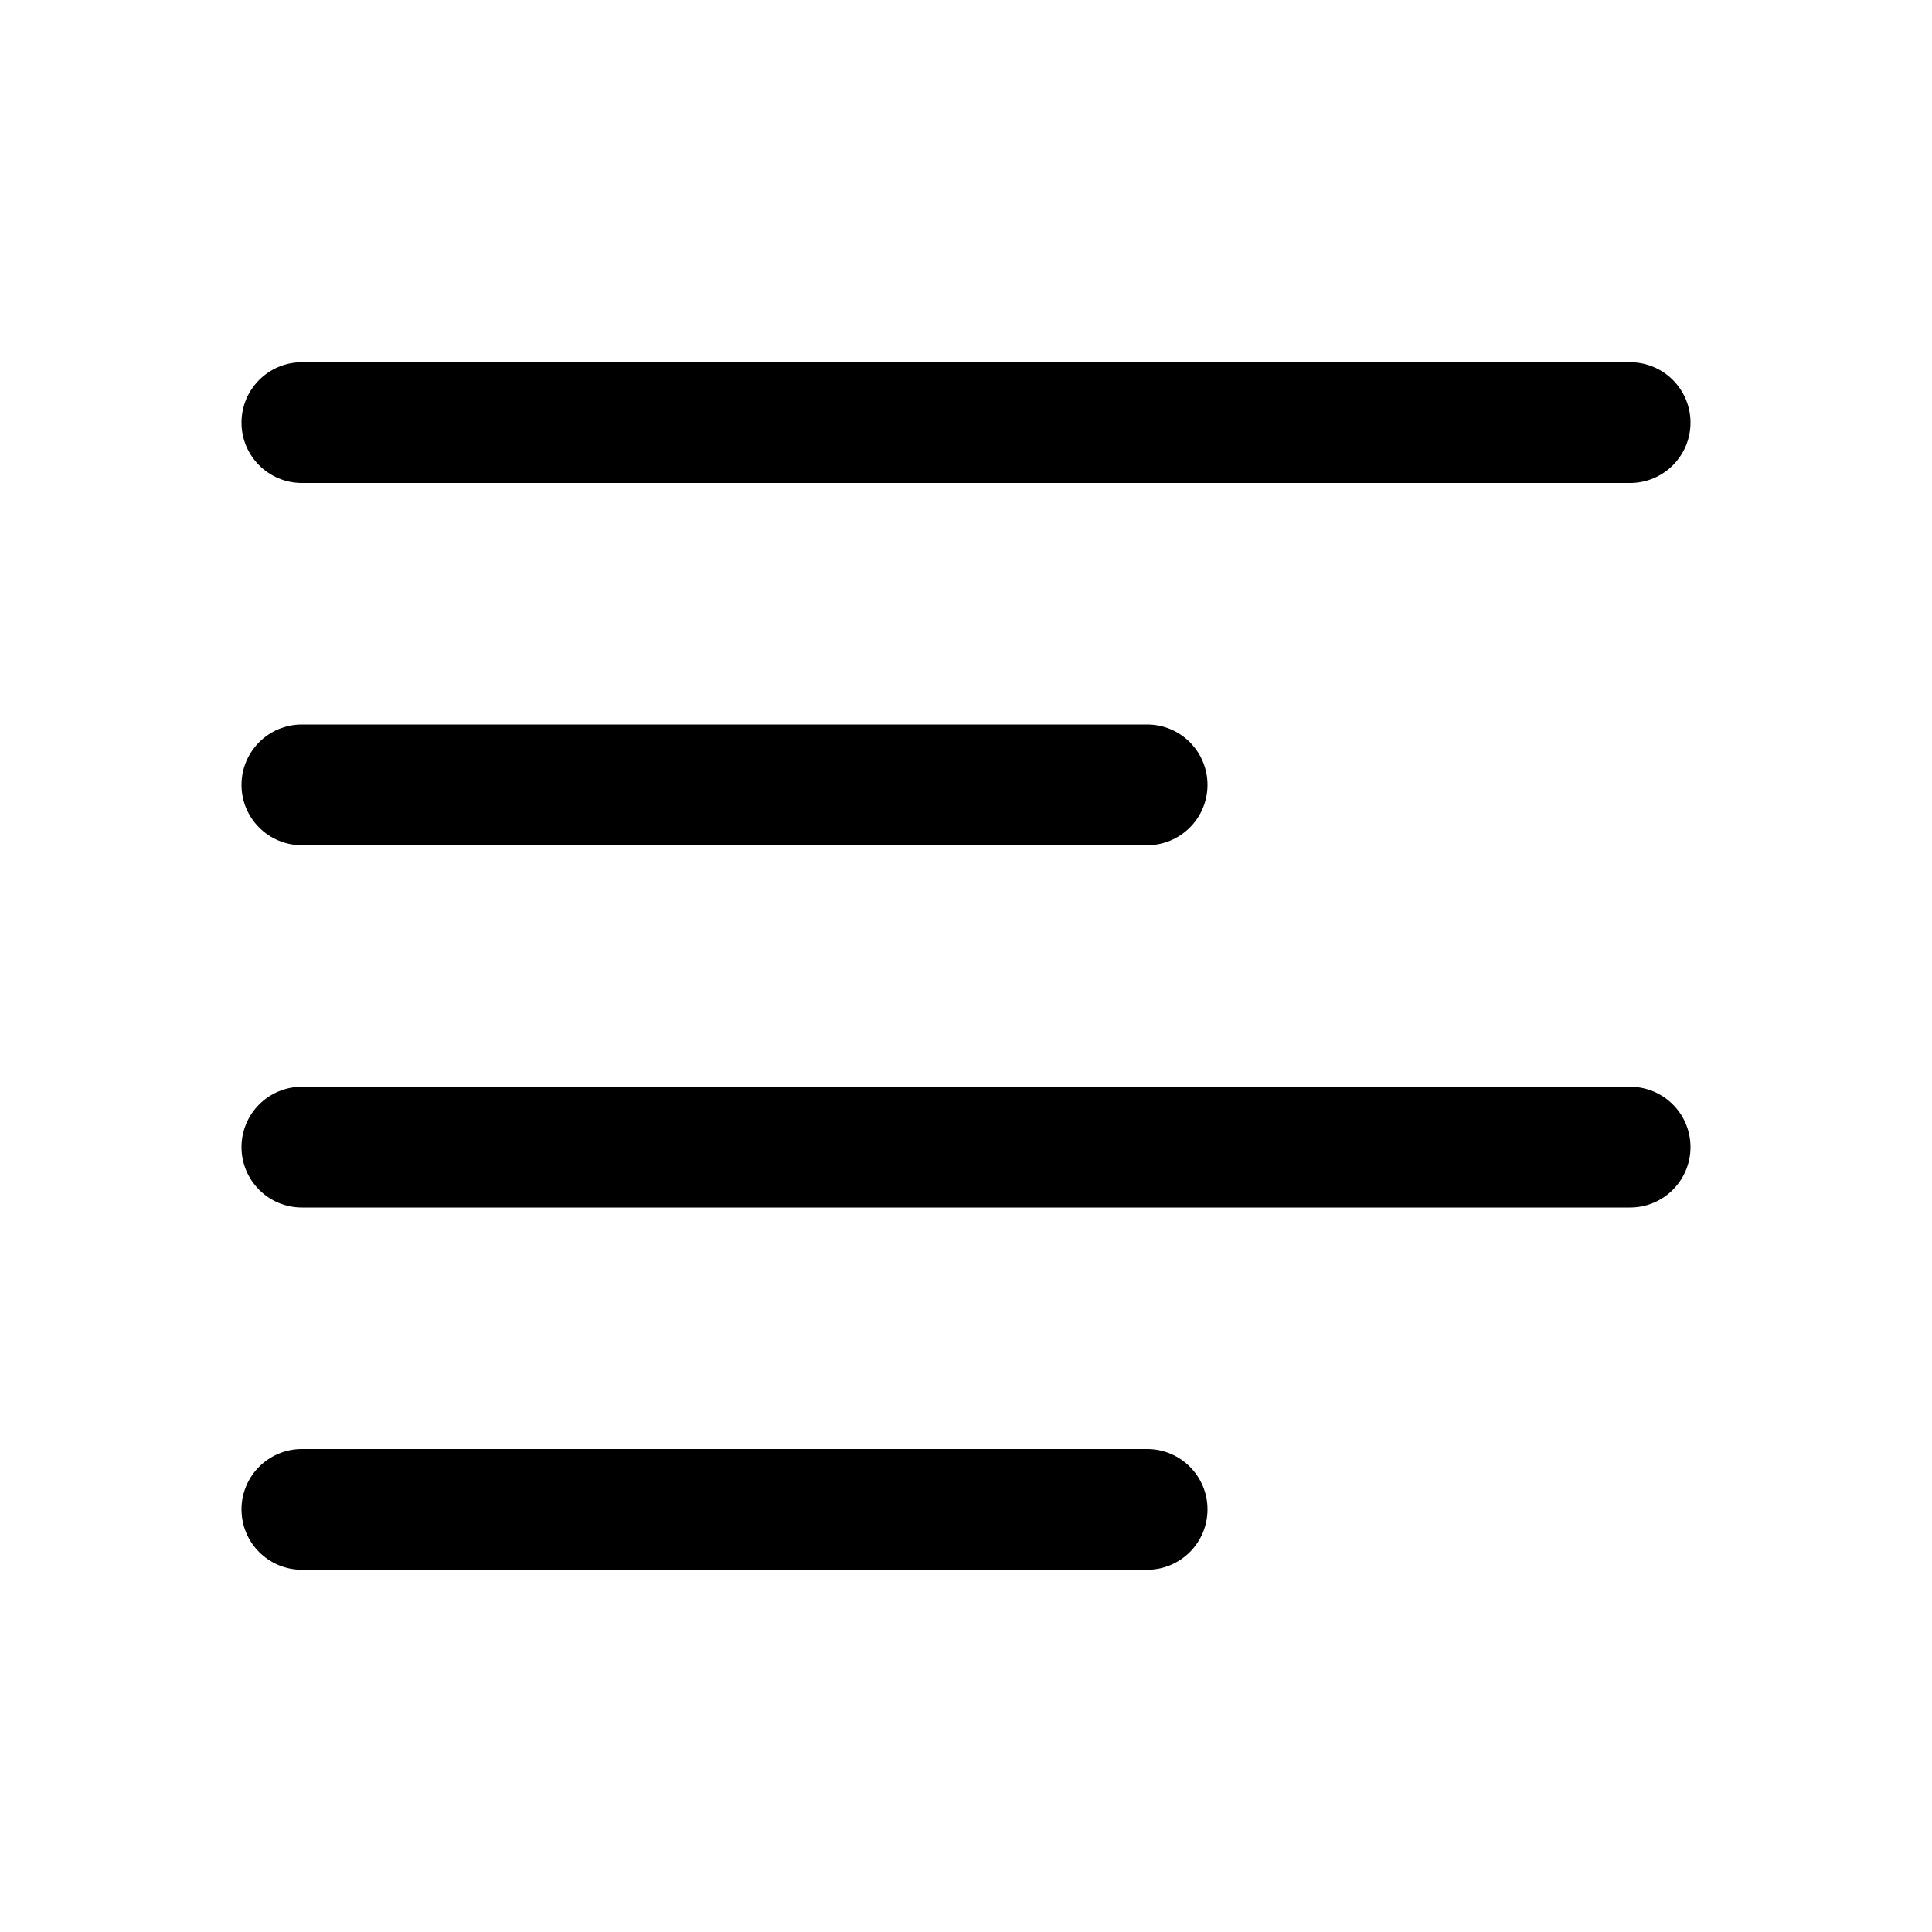
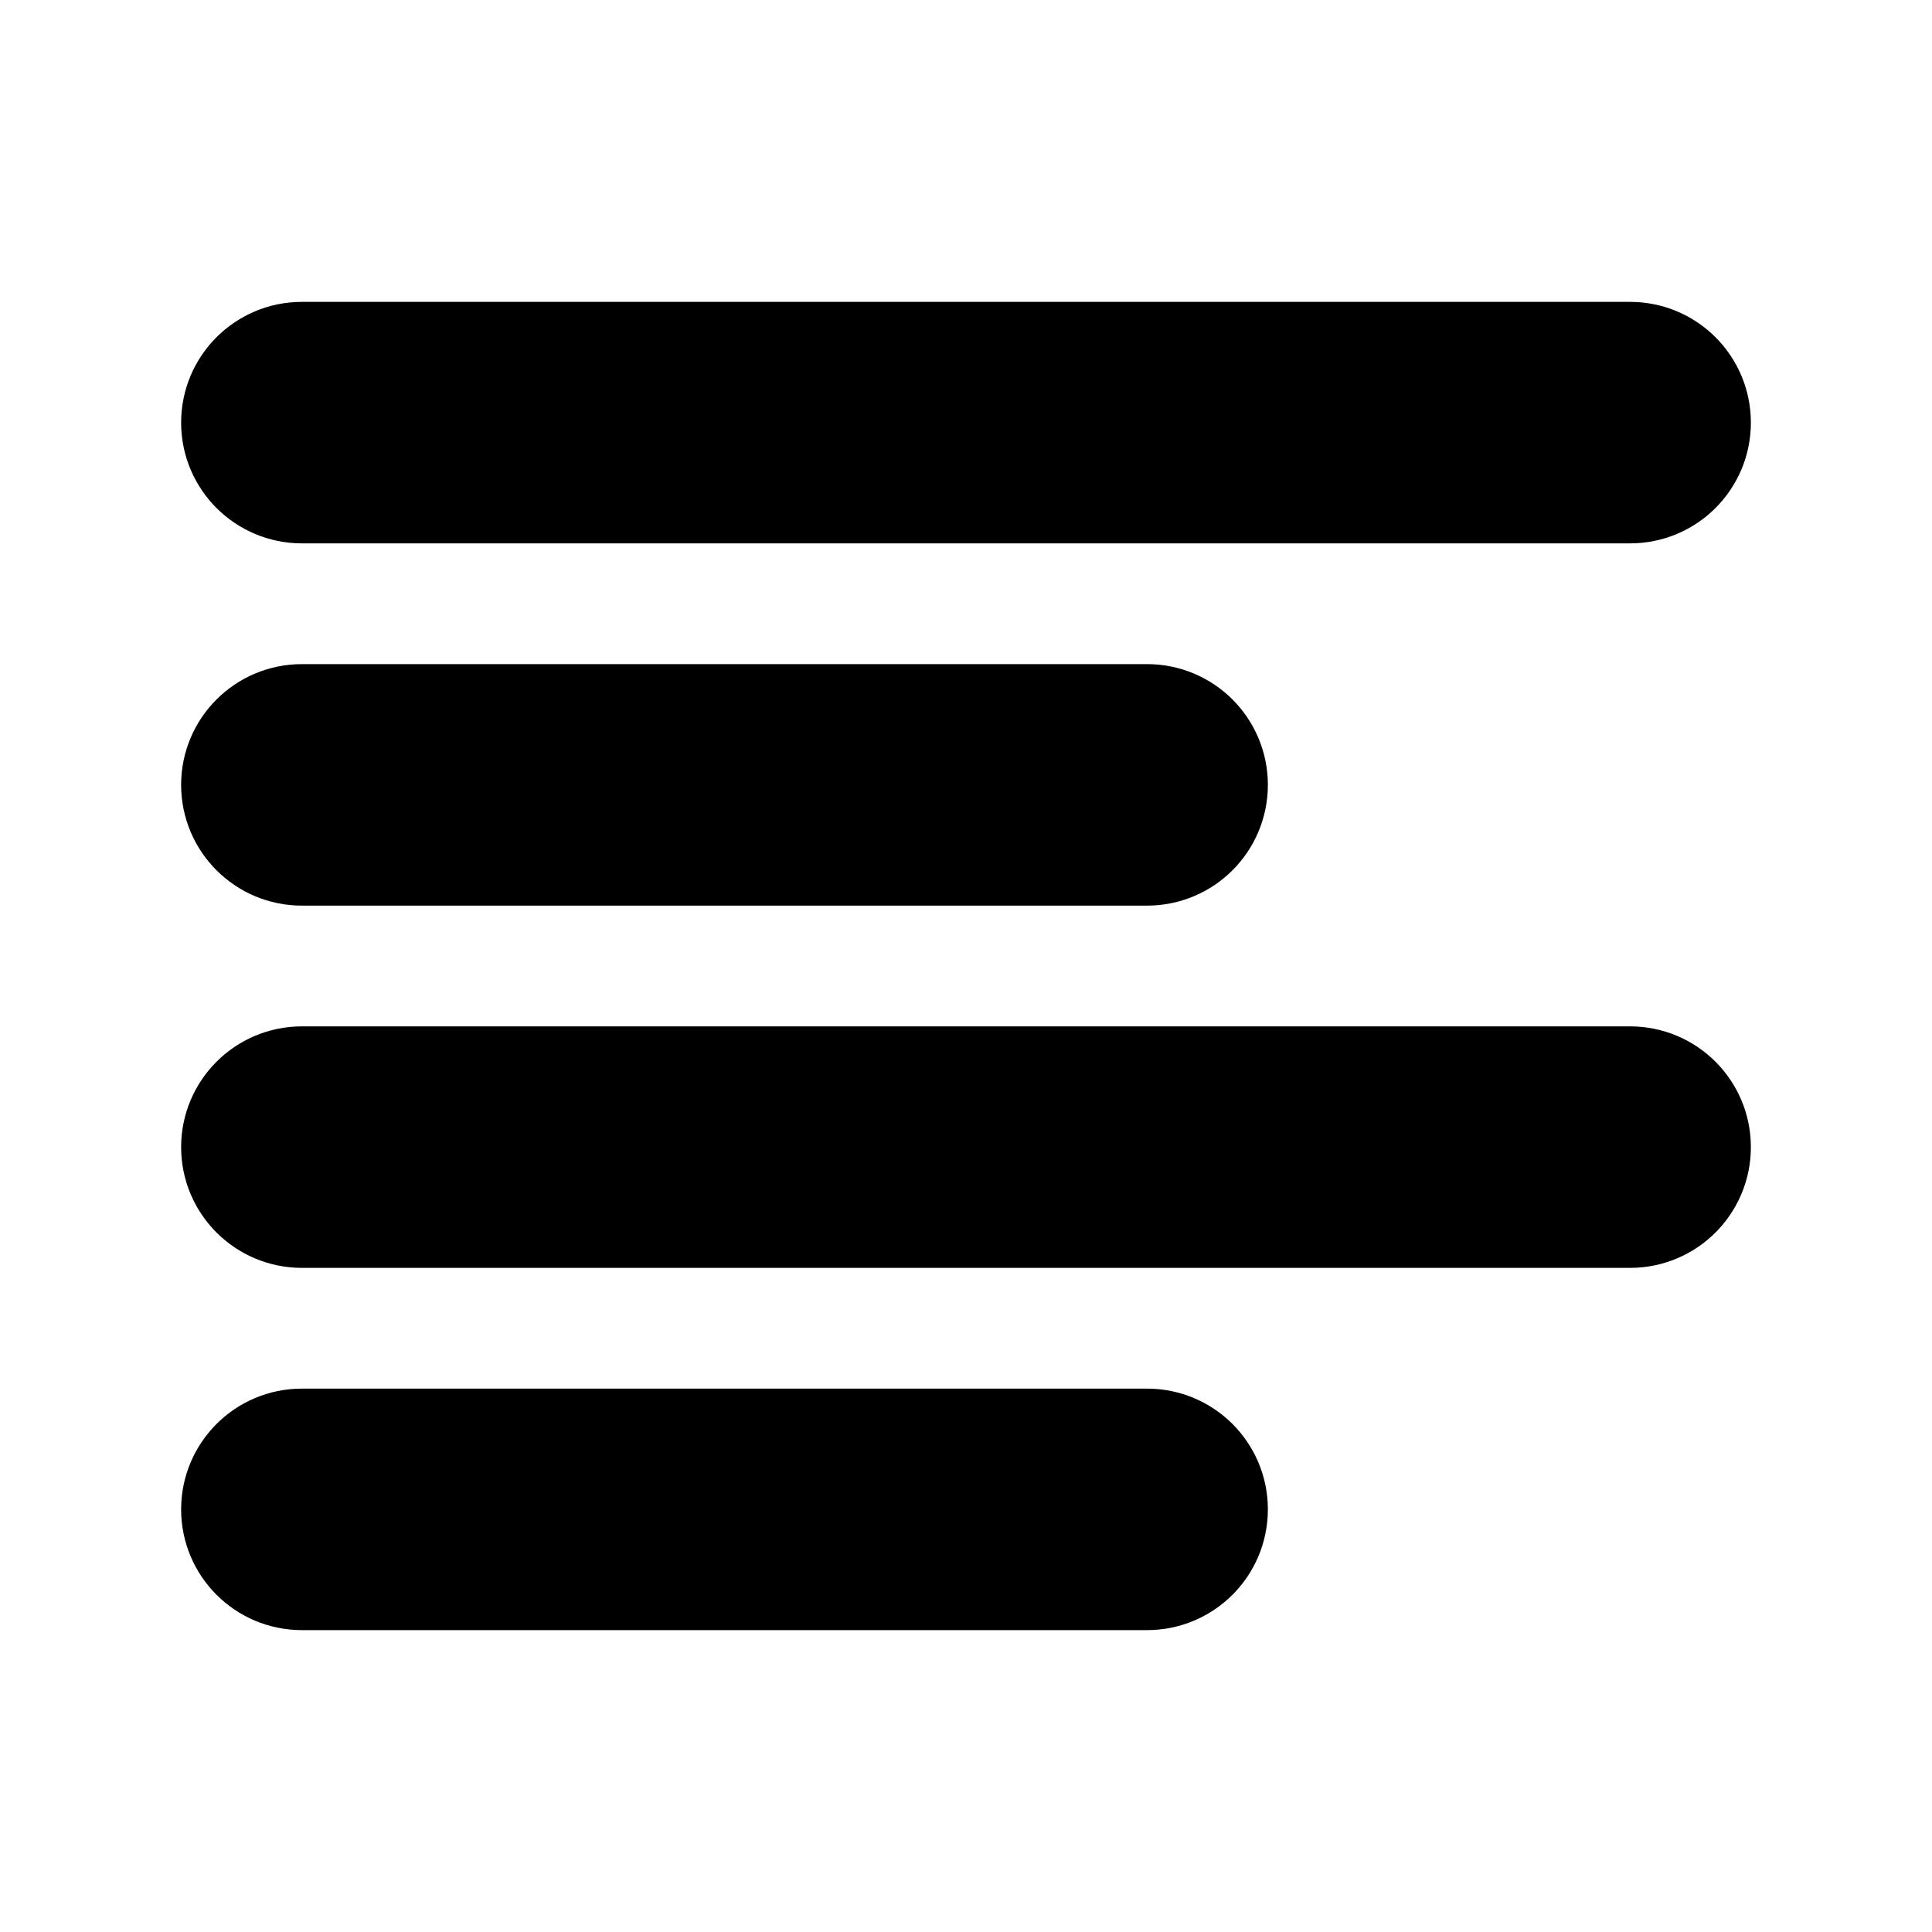
- <svg xmlns="http://www.w3.org/2000/svg" width="16" height="16" fill="currentColor" class="bi bi-text-left" viewBox="0 0 16 16">
+ <svg xmlns="http://www.w3.org/2000/svg" width="16" height="16" fill="currentColor" stroke="currentColor" class="bi bi-text-left" viewBox="0 0 16 16">
  <path fill-rule="evenodd" d="M2 12.5a.5.5 0 0 1 .5-.5h7a.5.5 0 0 1 0 1h-7a.5.5 0 0 1-.5-.5zm0-3a.5.5 0 0 1 .5-.5h11a.5.5 0 0 1 0 1h-11a.5.5 0 0 1-.5-.5zm0-3a.5.5 0 0 1 .5-.5h7a.5.5 0 0 1 0 1h-7a.5.5 0 0 1-.5-.5zm0-3a.5.5 0 0 1 .5-.5h11a.5.5 0 0 1 0 1h-11a.5.5 0 0 1-.5-.5z" />
</svg>
